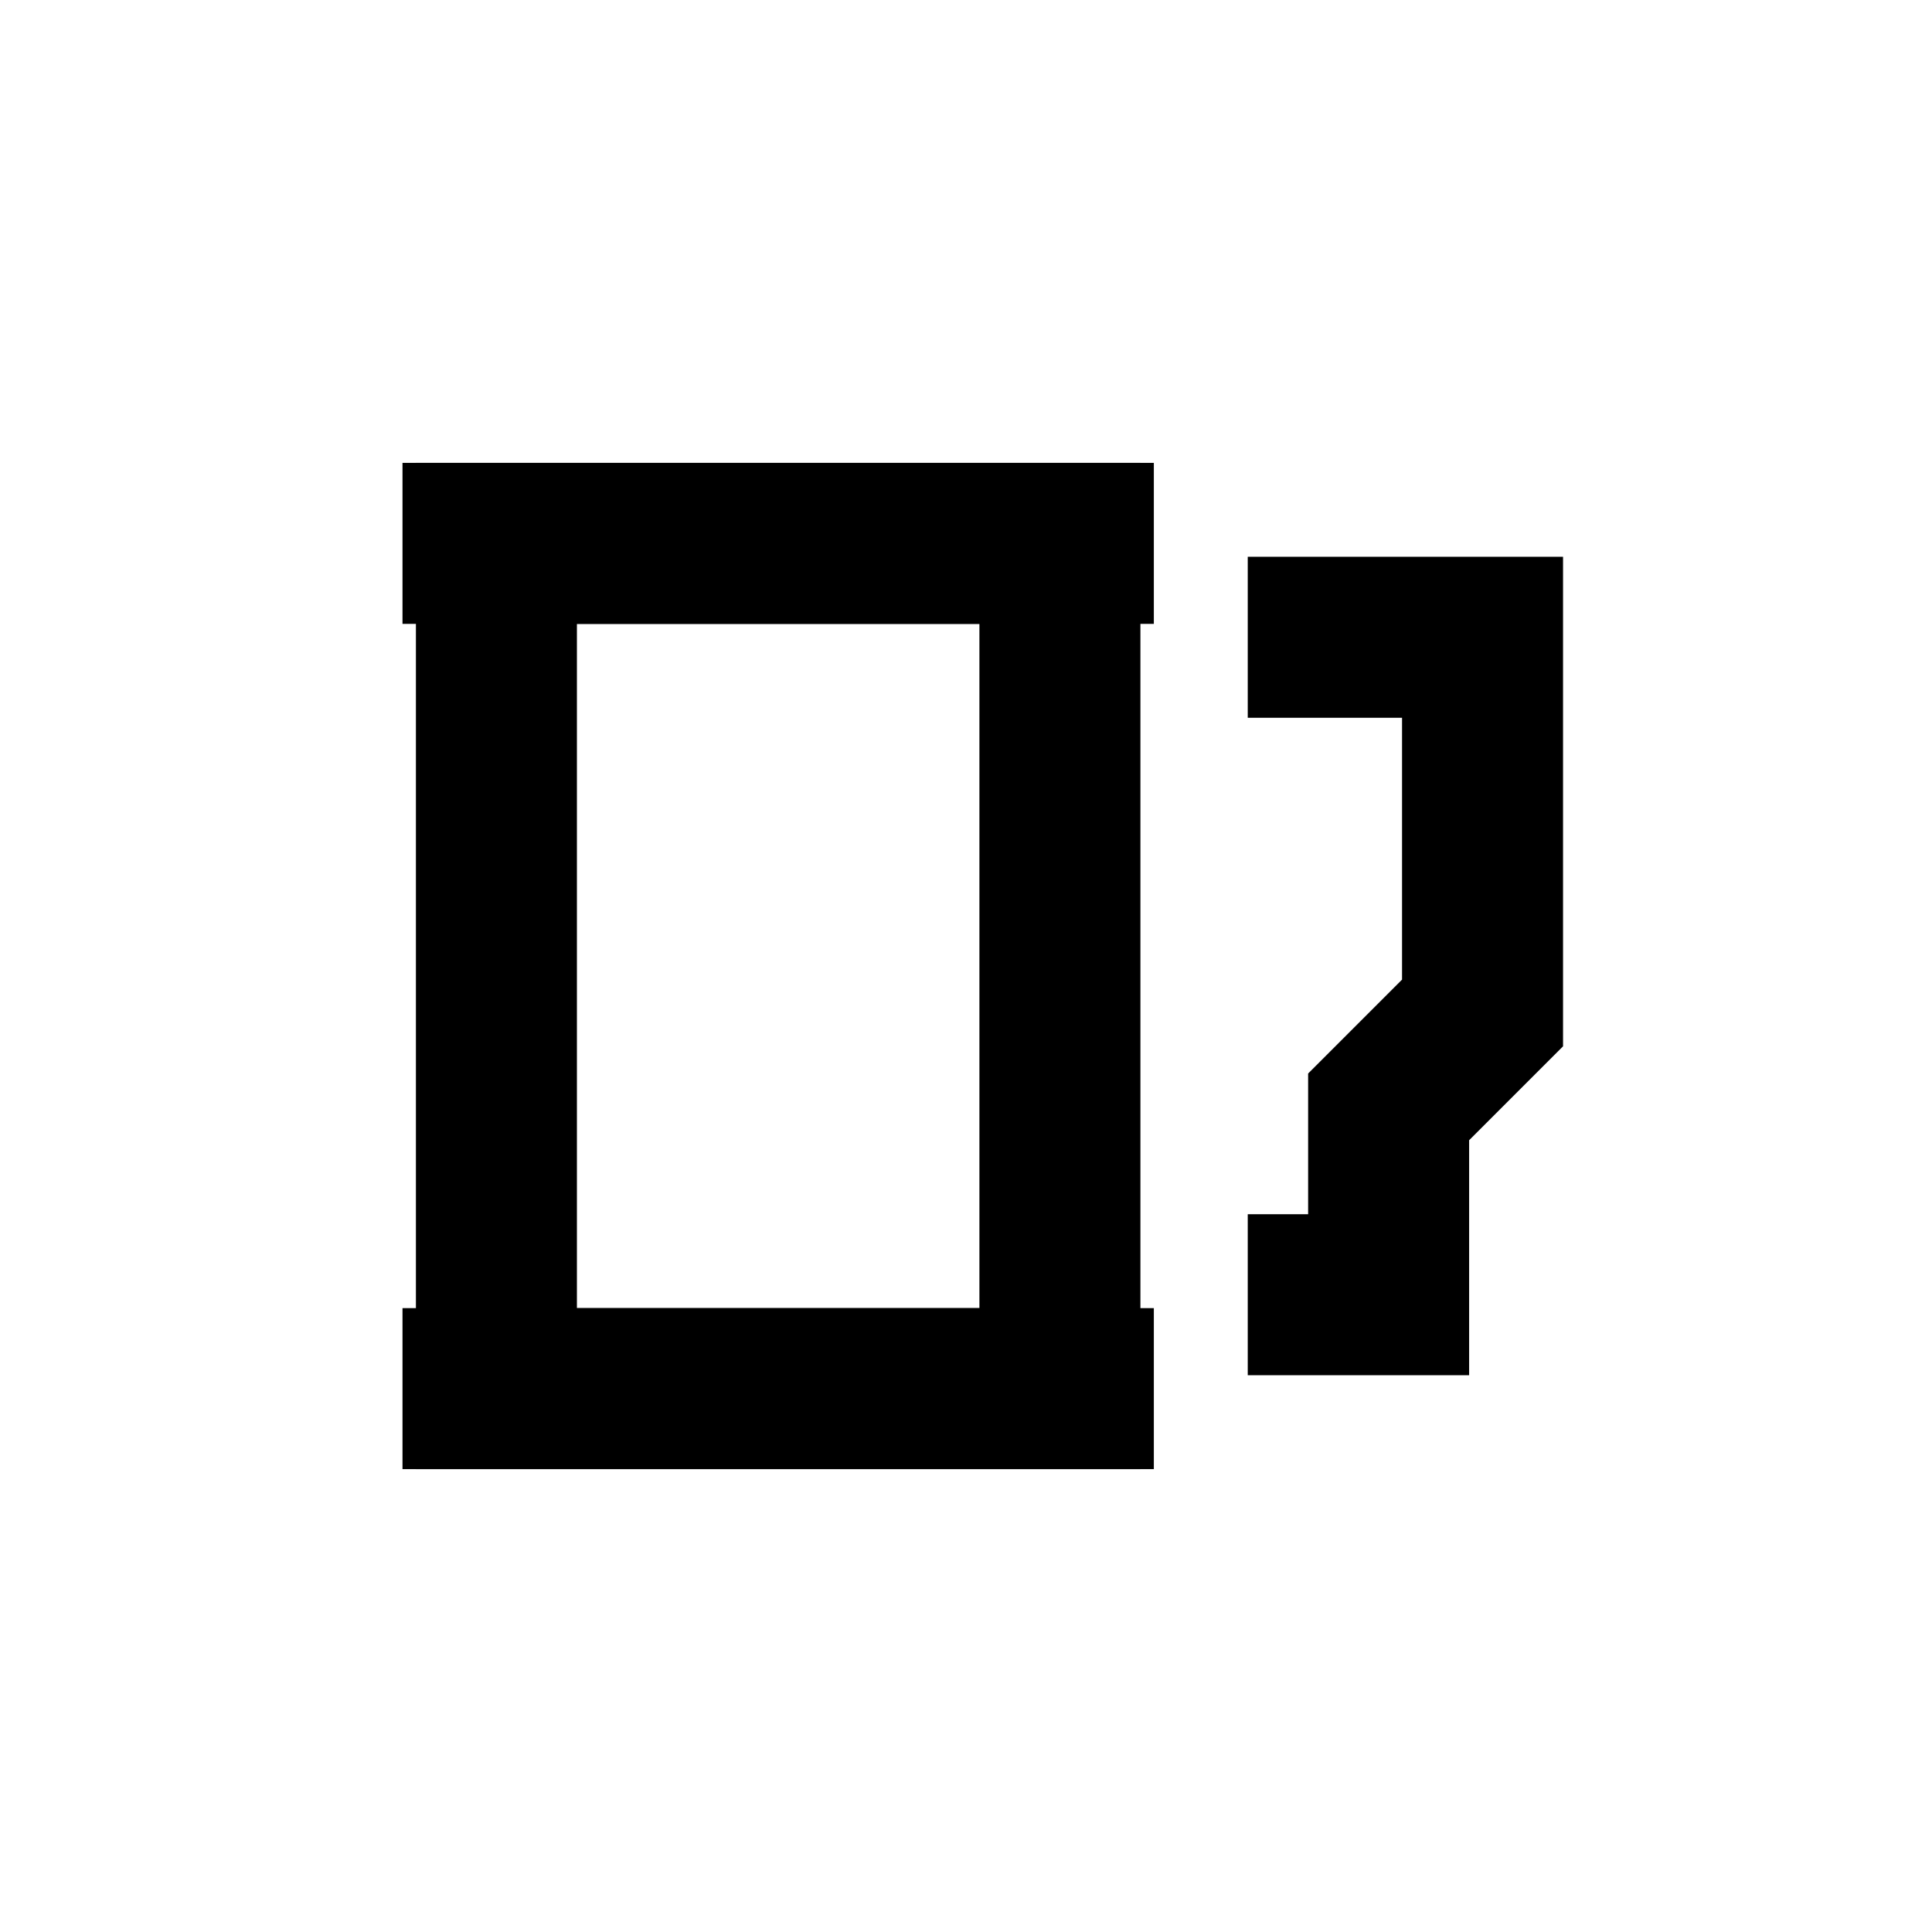
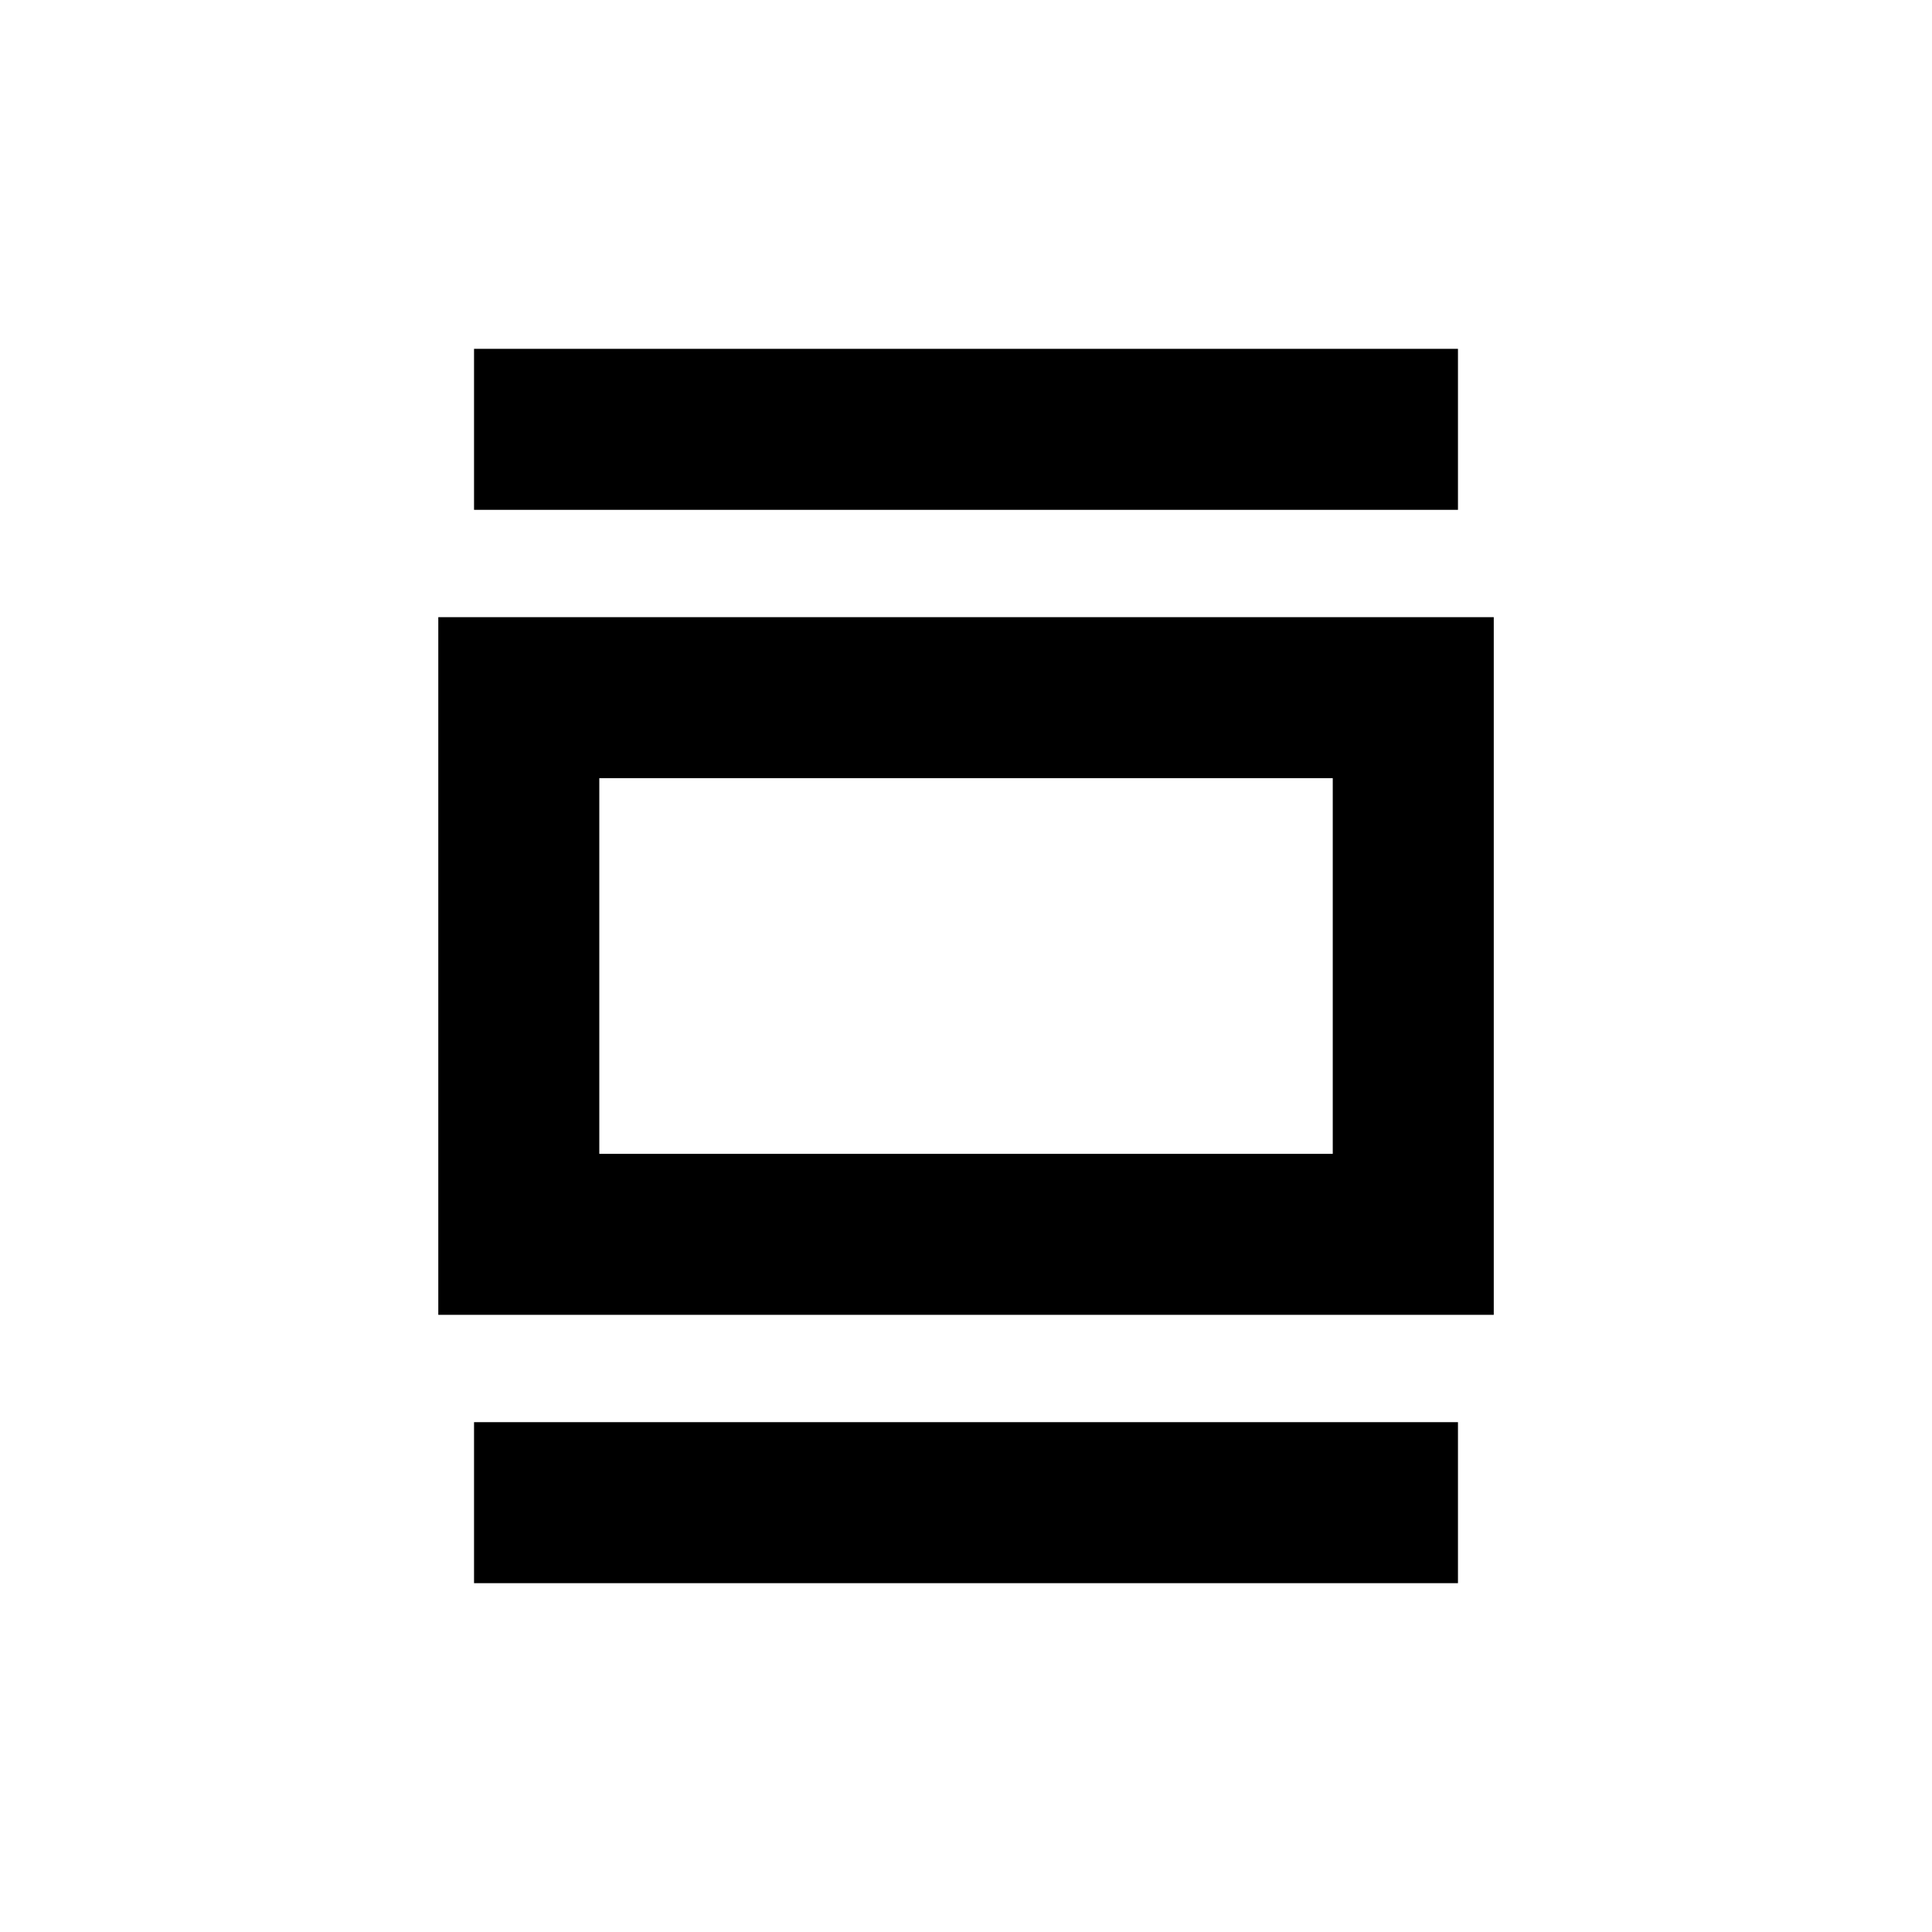
<svg xmlns="http://www.w3.org/2000/svg" width="36" height="36" viewBox="0 0 36 36" fill="none">
-   <path d="M7.5 10.125H21.5" stroke="black" stroke-width="3" />
-   <path d="M7.5 25.875H21.5" stroke="black" stroke-width="3" />
-   <path d="M9.25 25.875V10.125H19.75V25.875H9.25Z" stroke="black" stroke-width="3" />
-   <path d="M23.25 11.875H27.625V18.875L25.875 20.625V24.125H23.25" stroke="black" stroke-width="3" />
+   <path d="M27.167 8L8.833 8" stroke="black" stroke-width="3" />
+   <path d="M27.167 28L8.833 28" stroke="black" stroke-width="3" />
+   <path d="M9.667 13L26.334 13L26.334 23L9.667 23L9.667 13Z" stroke="black" stroke-width="3" />
</svg>
